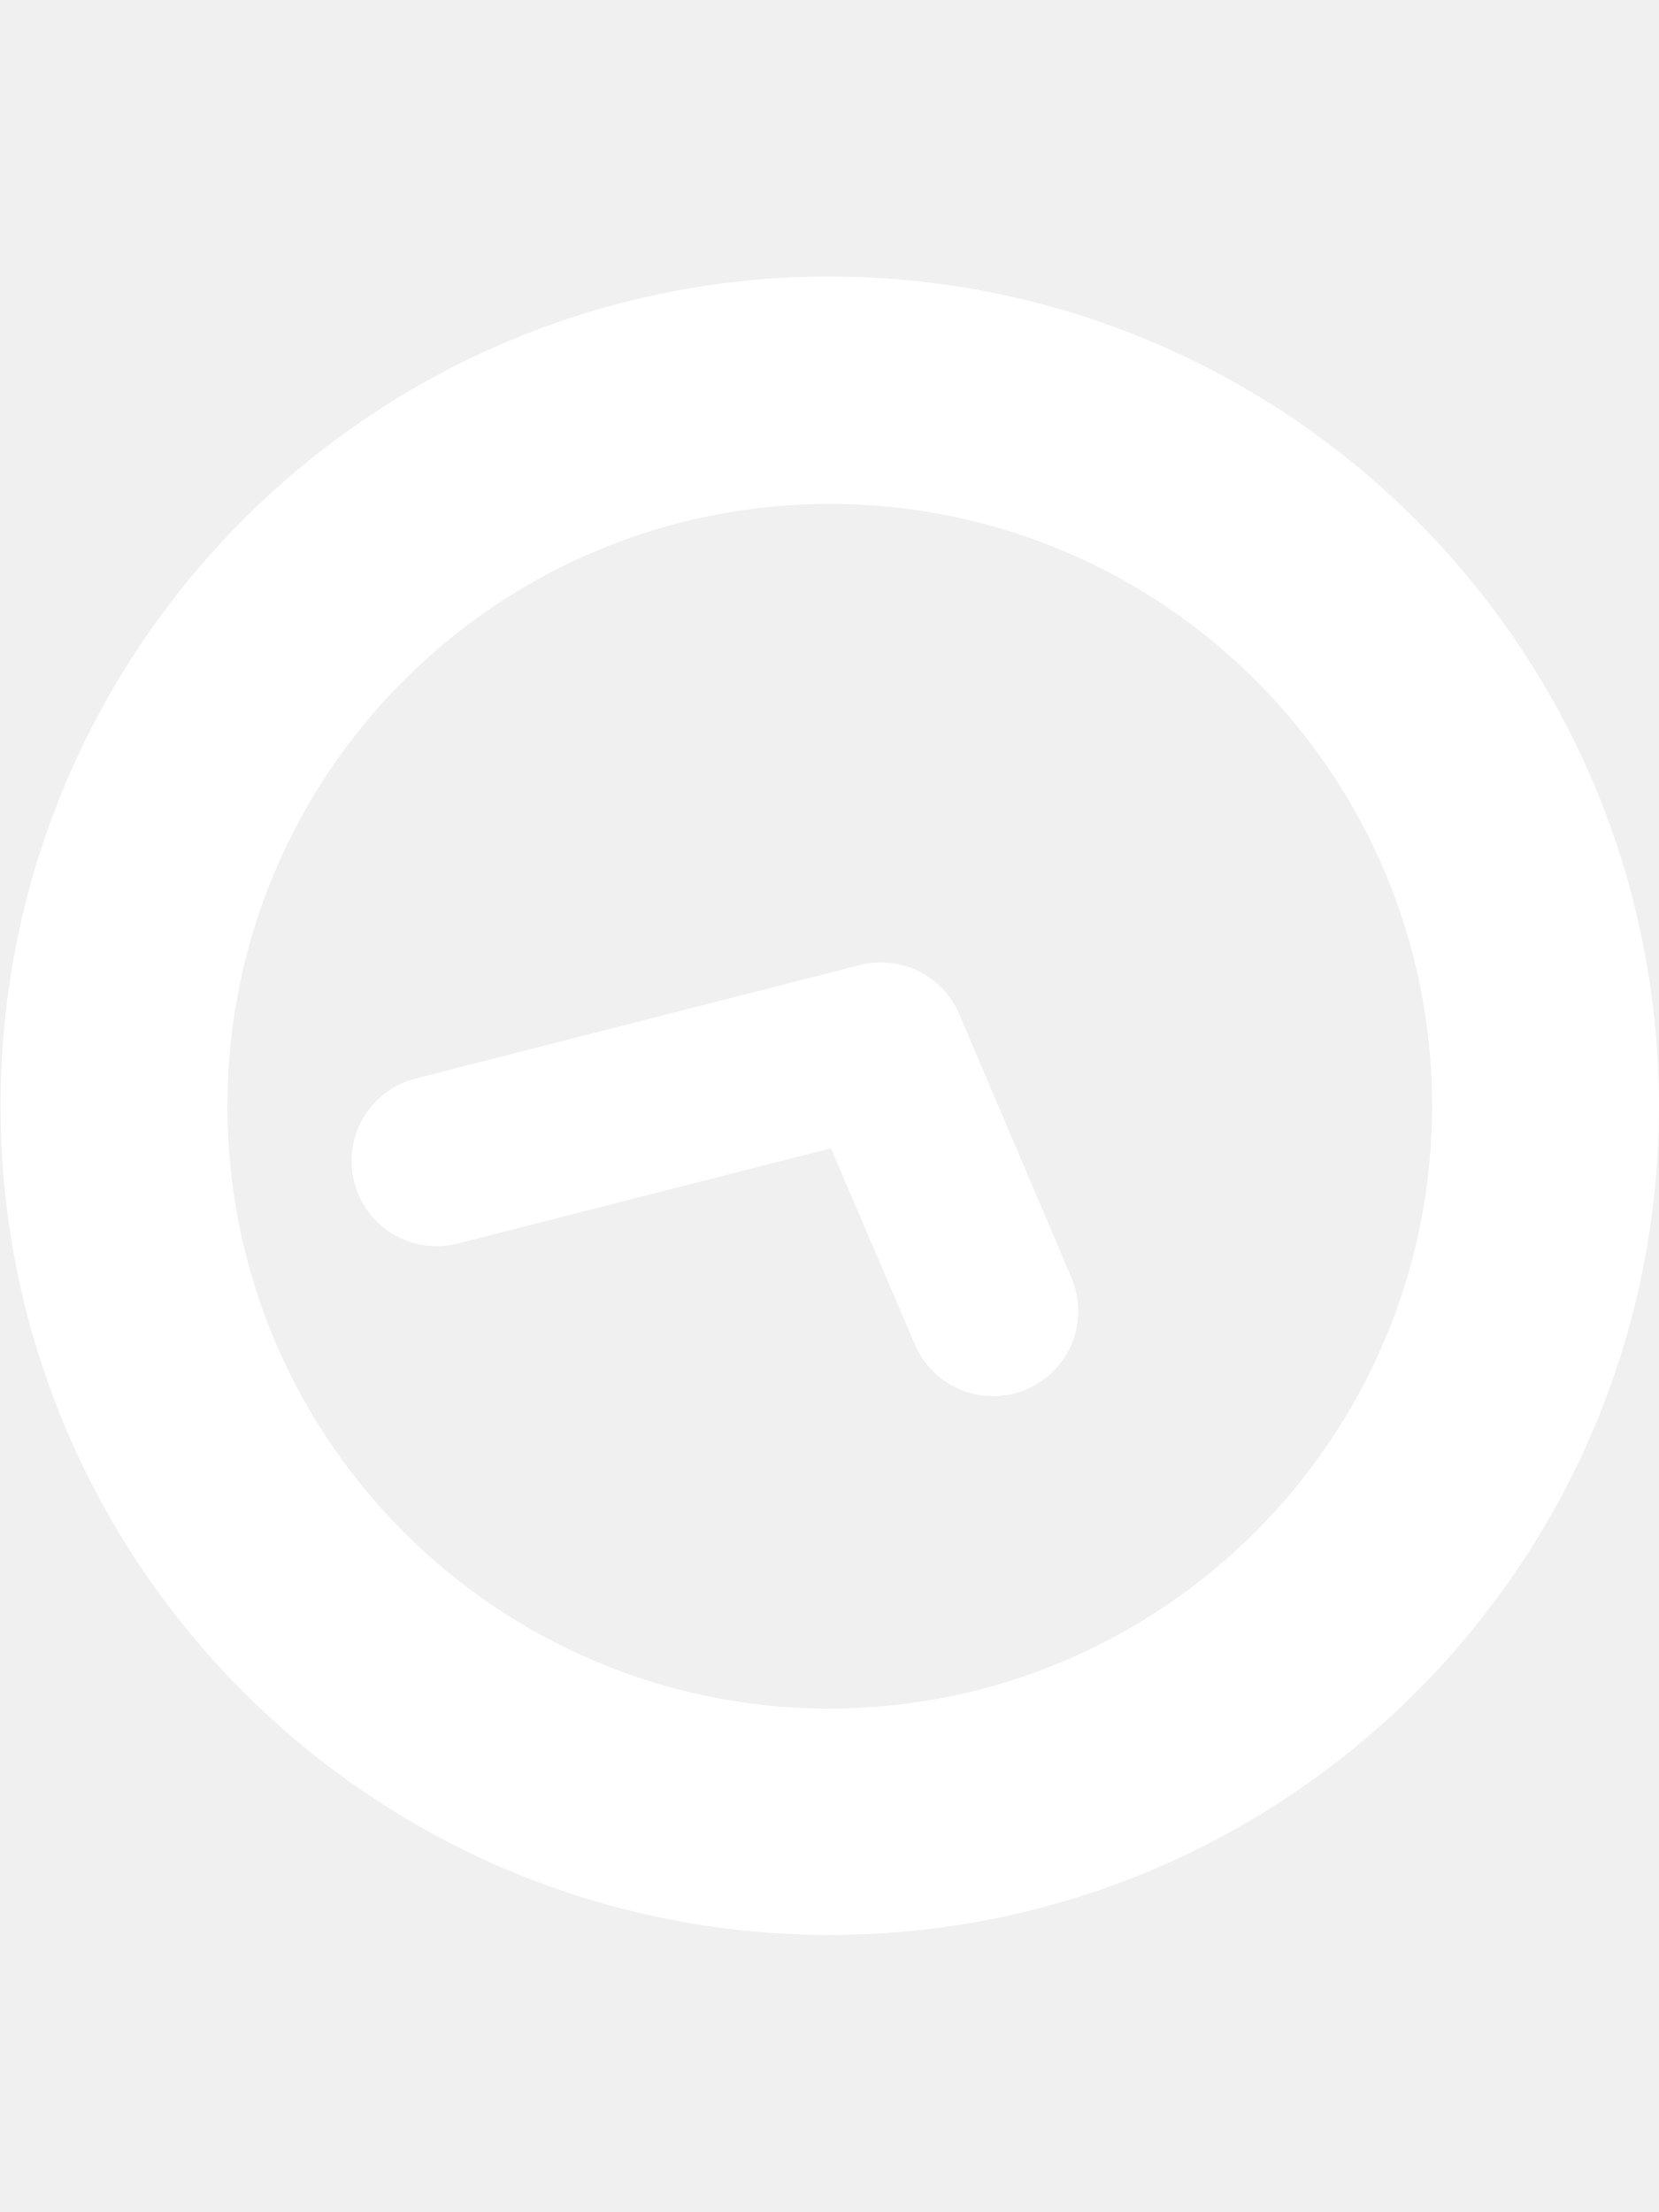
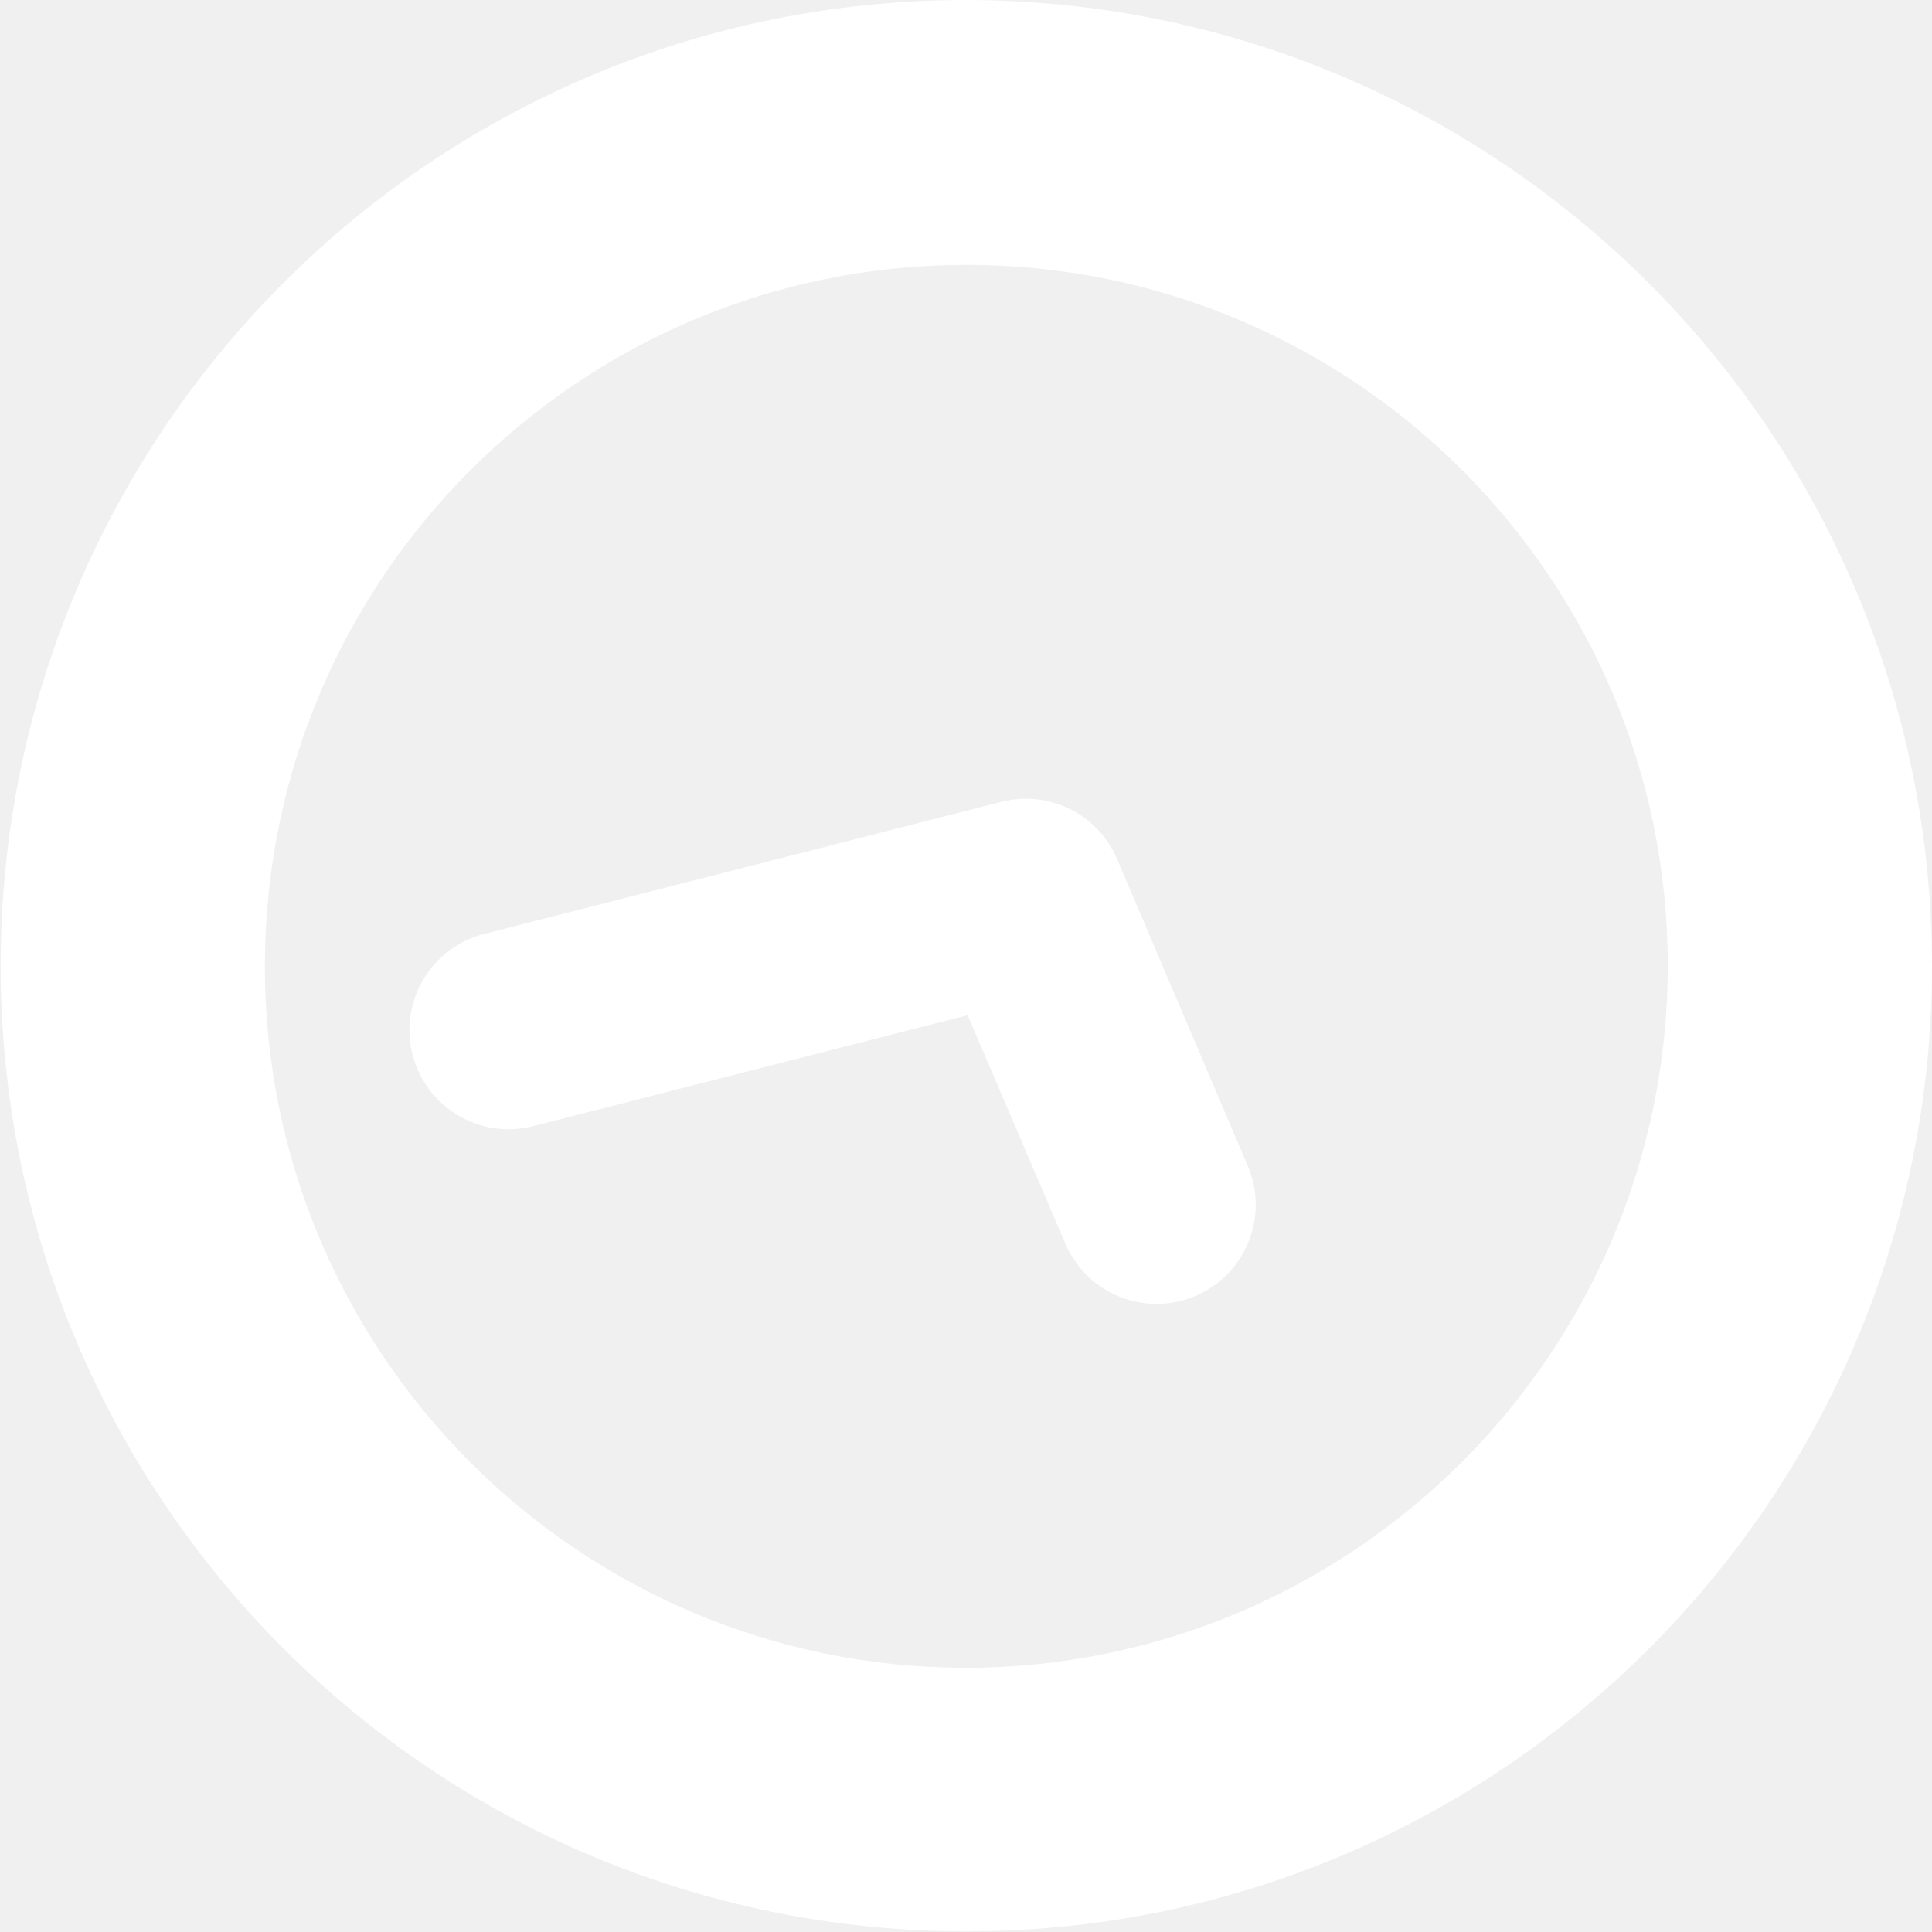
- <svg xmlns="http://www.w3.org/2000/svg" version="1.1" id="Layer_1" x="0px" y="0px" width="2592px" height="3456px" viewBox="0 0 2592 3456" enable-background="new 0 0 2592 3456" xml:space="preserve">
-   <g id="Layer_2">
-     <g id="Calque_1">
-       <path fill="#FFFFFF" d="M1295.557,432C580.041,432.49,0.397,1012.927,0.887,1728.443s580.927,1295.16,1296.443,1294.67    c714.824-0.489,1294.181-579.846,1294.67-1294.67C2591.511,1012.64,2011.36,432.489,1295.557,432z M1295.557,2669.539    c-519.752-0.49-940.698-422.229-940.209-941.981c0.489-519.752,422.229-940.698,941.981-940.209    c519.406,0.489,940.209,421.688,940.209,941.095C2236.562,2248.137,1815.251,2669.051,1295.557,2669.539z" />
-       <path fill="#FFFFFF" d="M1498.486,1584c-25.879-60.119-91.672-92.451-155.077-76.209l-693.859,177.231    c-71.209,18.108-114.256,90.514-96.148,161.723c18.108,71.209,90.514,114.256,161.723,96.148l583.089-148.874l131.151,306.609    c28.875,67.539,107.034,98.881,174.573,70.006c67.538-28.875,98.881-107.034,70.006-174.572l0,0L1498.486,1584z" />
+ <svg xmlns="http://www.w3.org/2000/svg" viewBox="0 0 29.25 29.25">
+   <defs>
+     <style>.cls-1{fill:#fff;}</style>
+   </defs>
+   <g id="Layer_2" data-name="Layer 2">
+     <g id="Calque_1" data-name="Calque 1">
+       <path class="cls-1" d="M14.62,0A14.62,14.62,0,1,0,29.25,14.63,14.64,14.64,0,0,0,14.62,0Zm0,25.25A10.62,10.62,0,1,1,25.25,14.63,10.64,10.64,0,0,1,14.62,25.25Z" />
+       <path class="cls-1" d="M16.91,13a1.5,1.5,0,0,0-1.75-.86l-7.83,2a1.5,1.5,0,0,0,.74,2.91l6.58-1.68,1.48,3.46a1.5,1.5,0,1,0,2.76-1.18Z" />
    </g>
  </g>
</svg>
